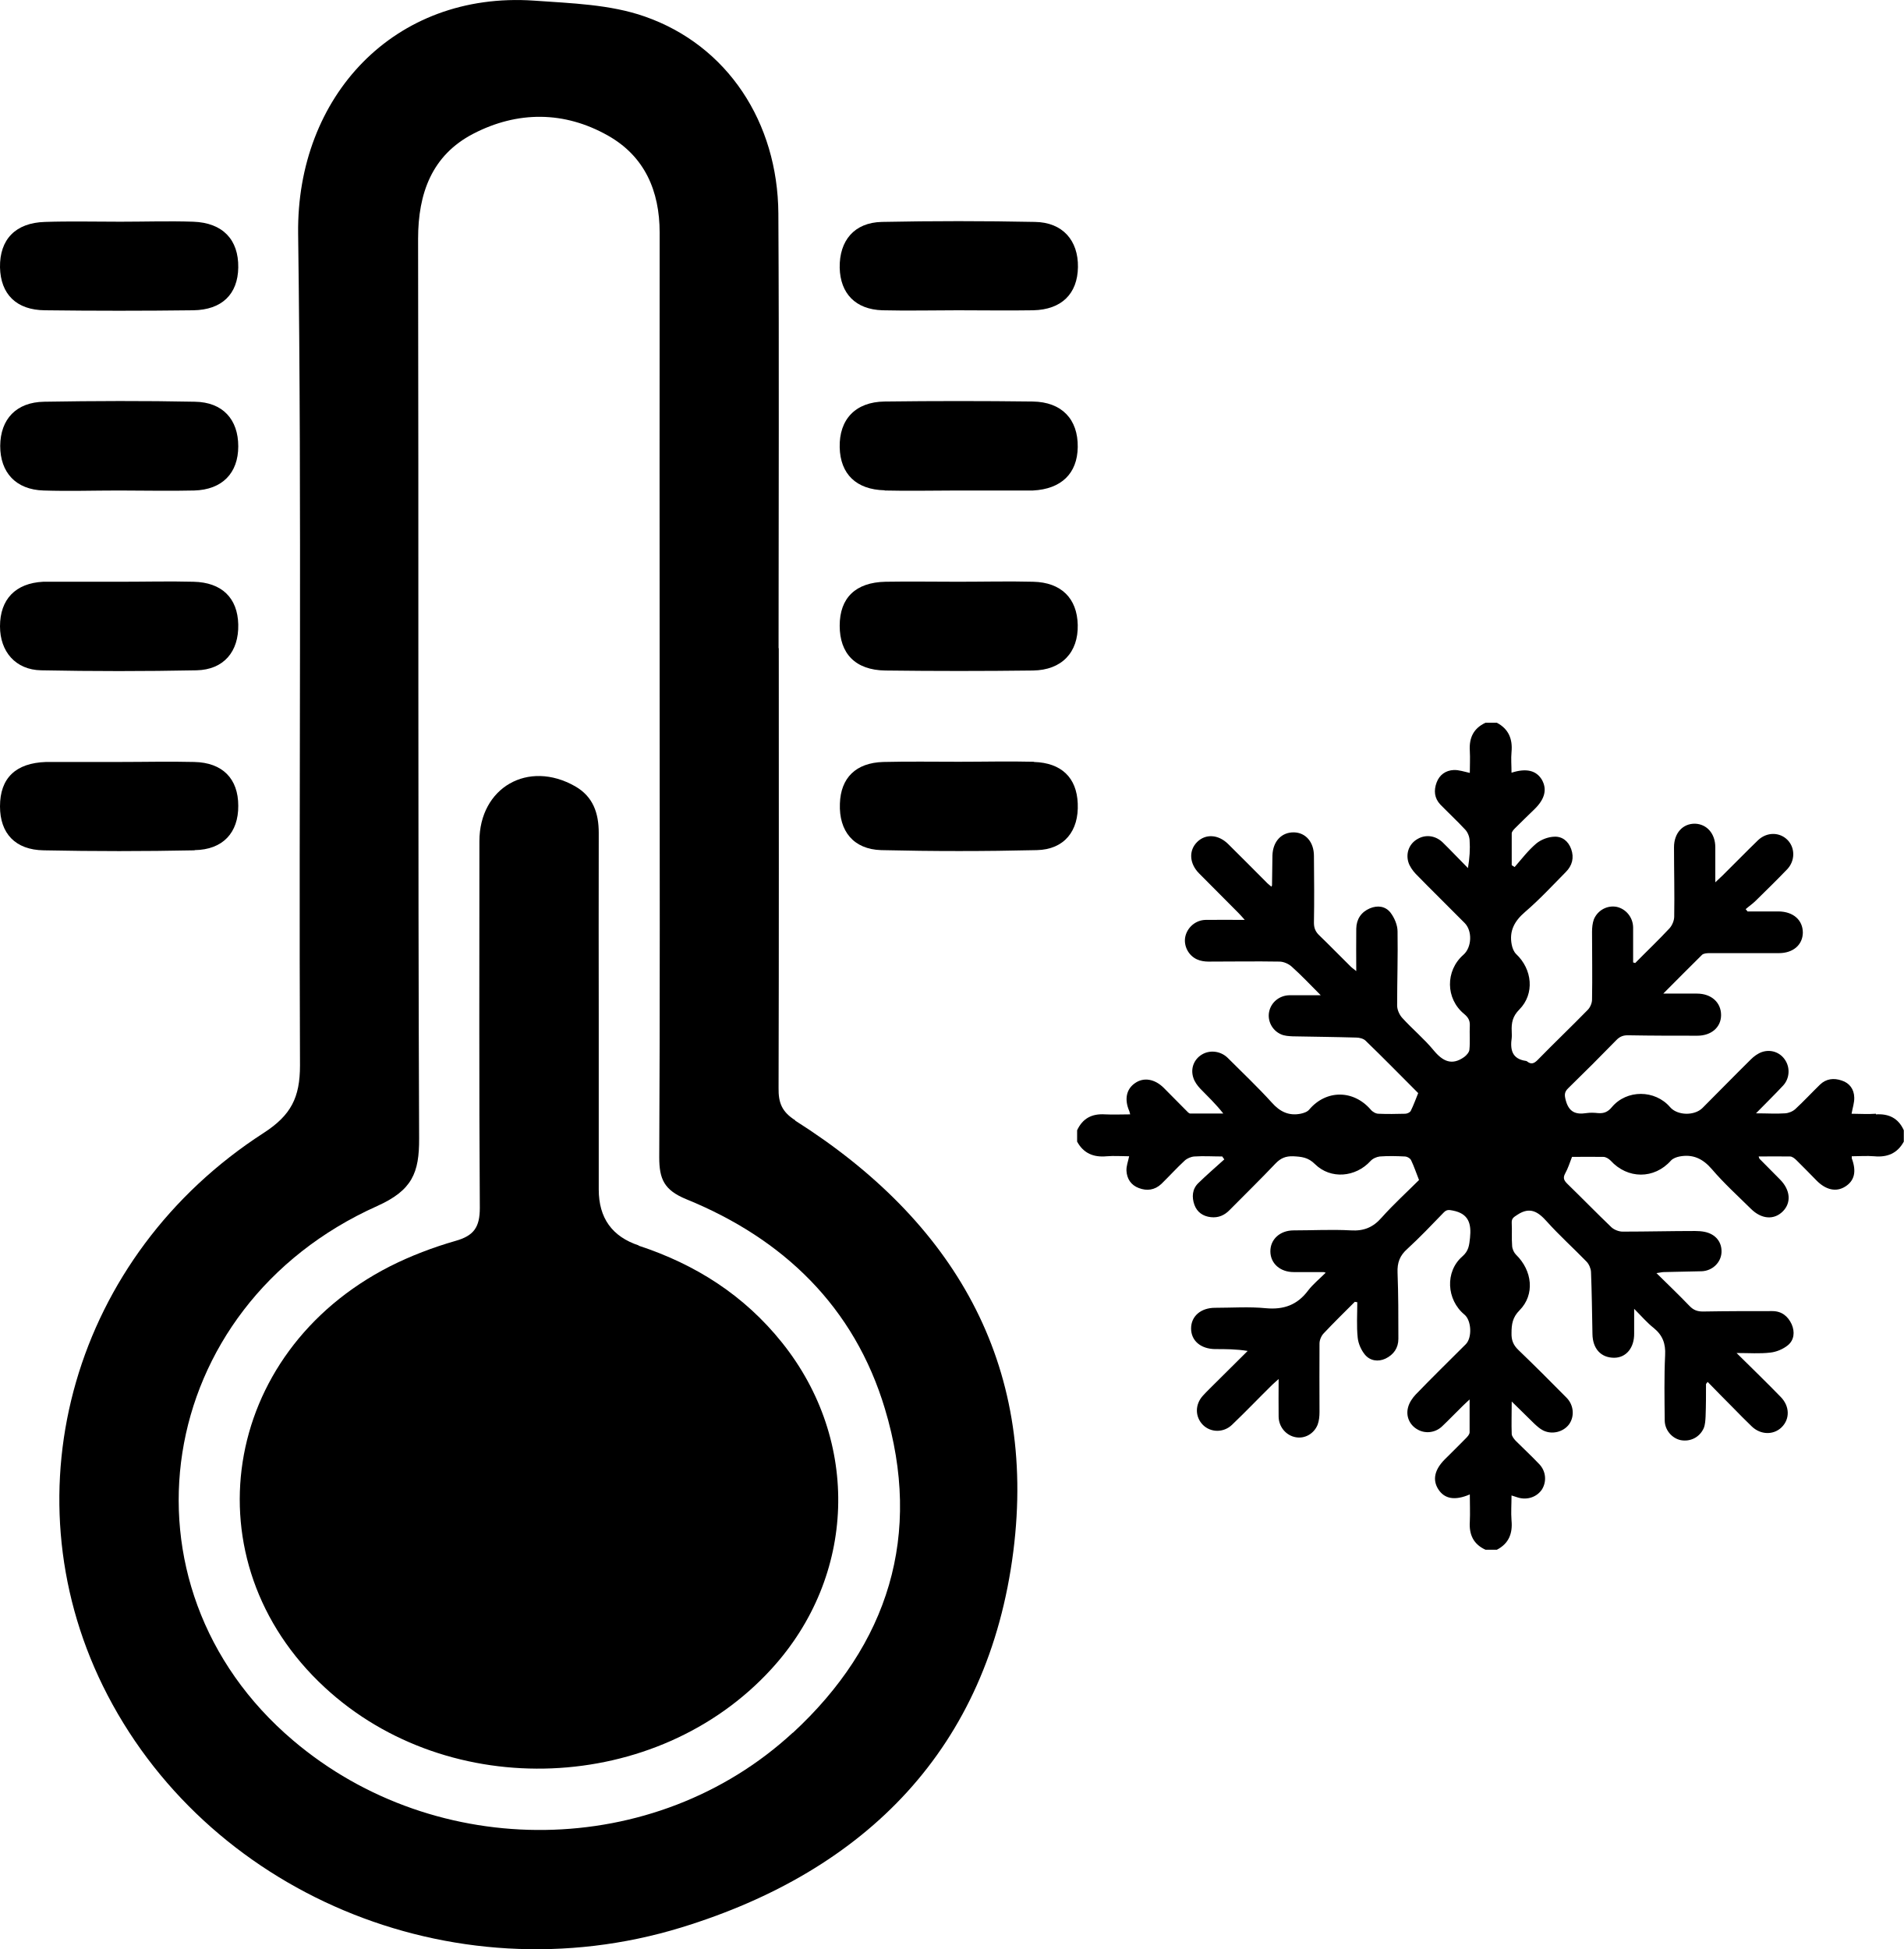
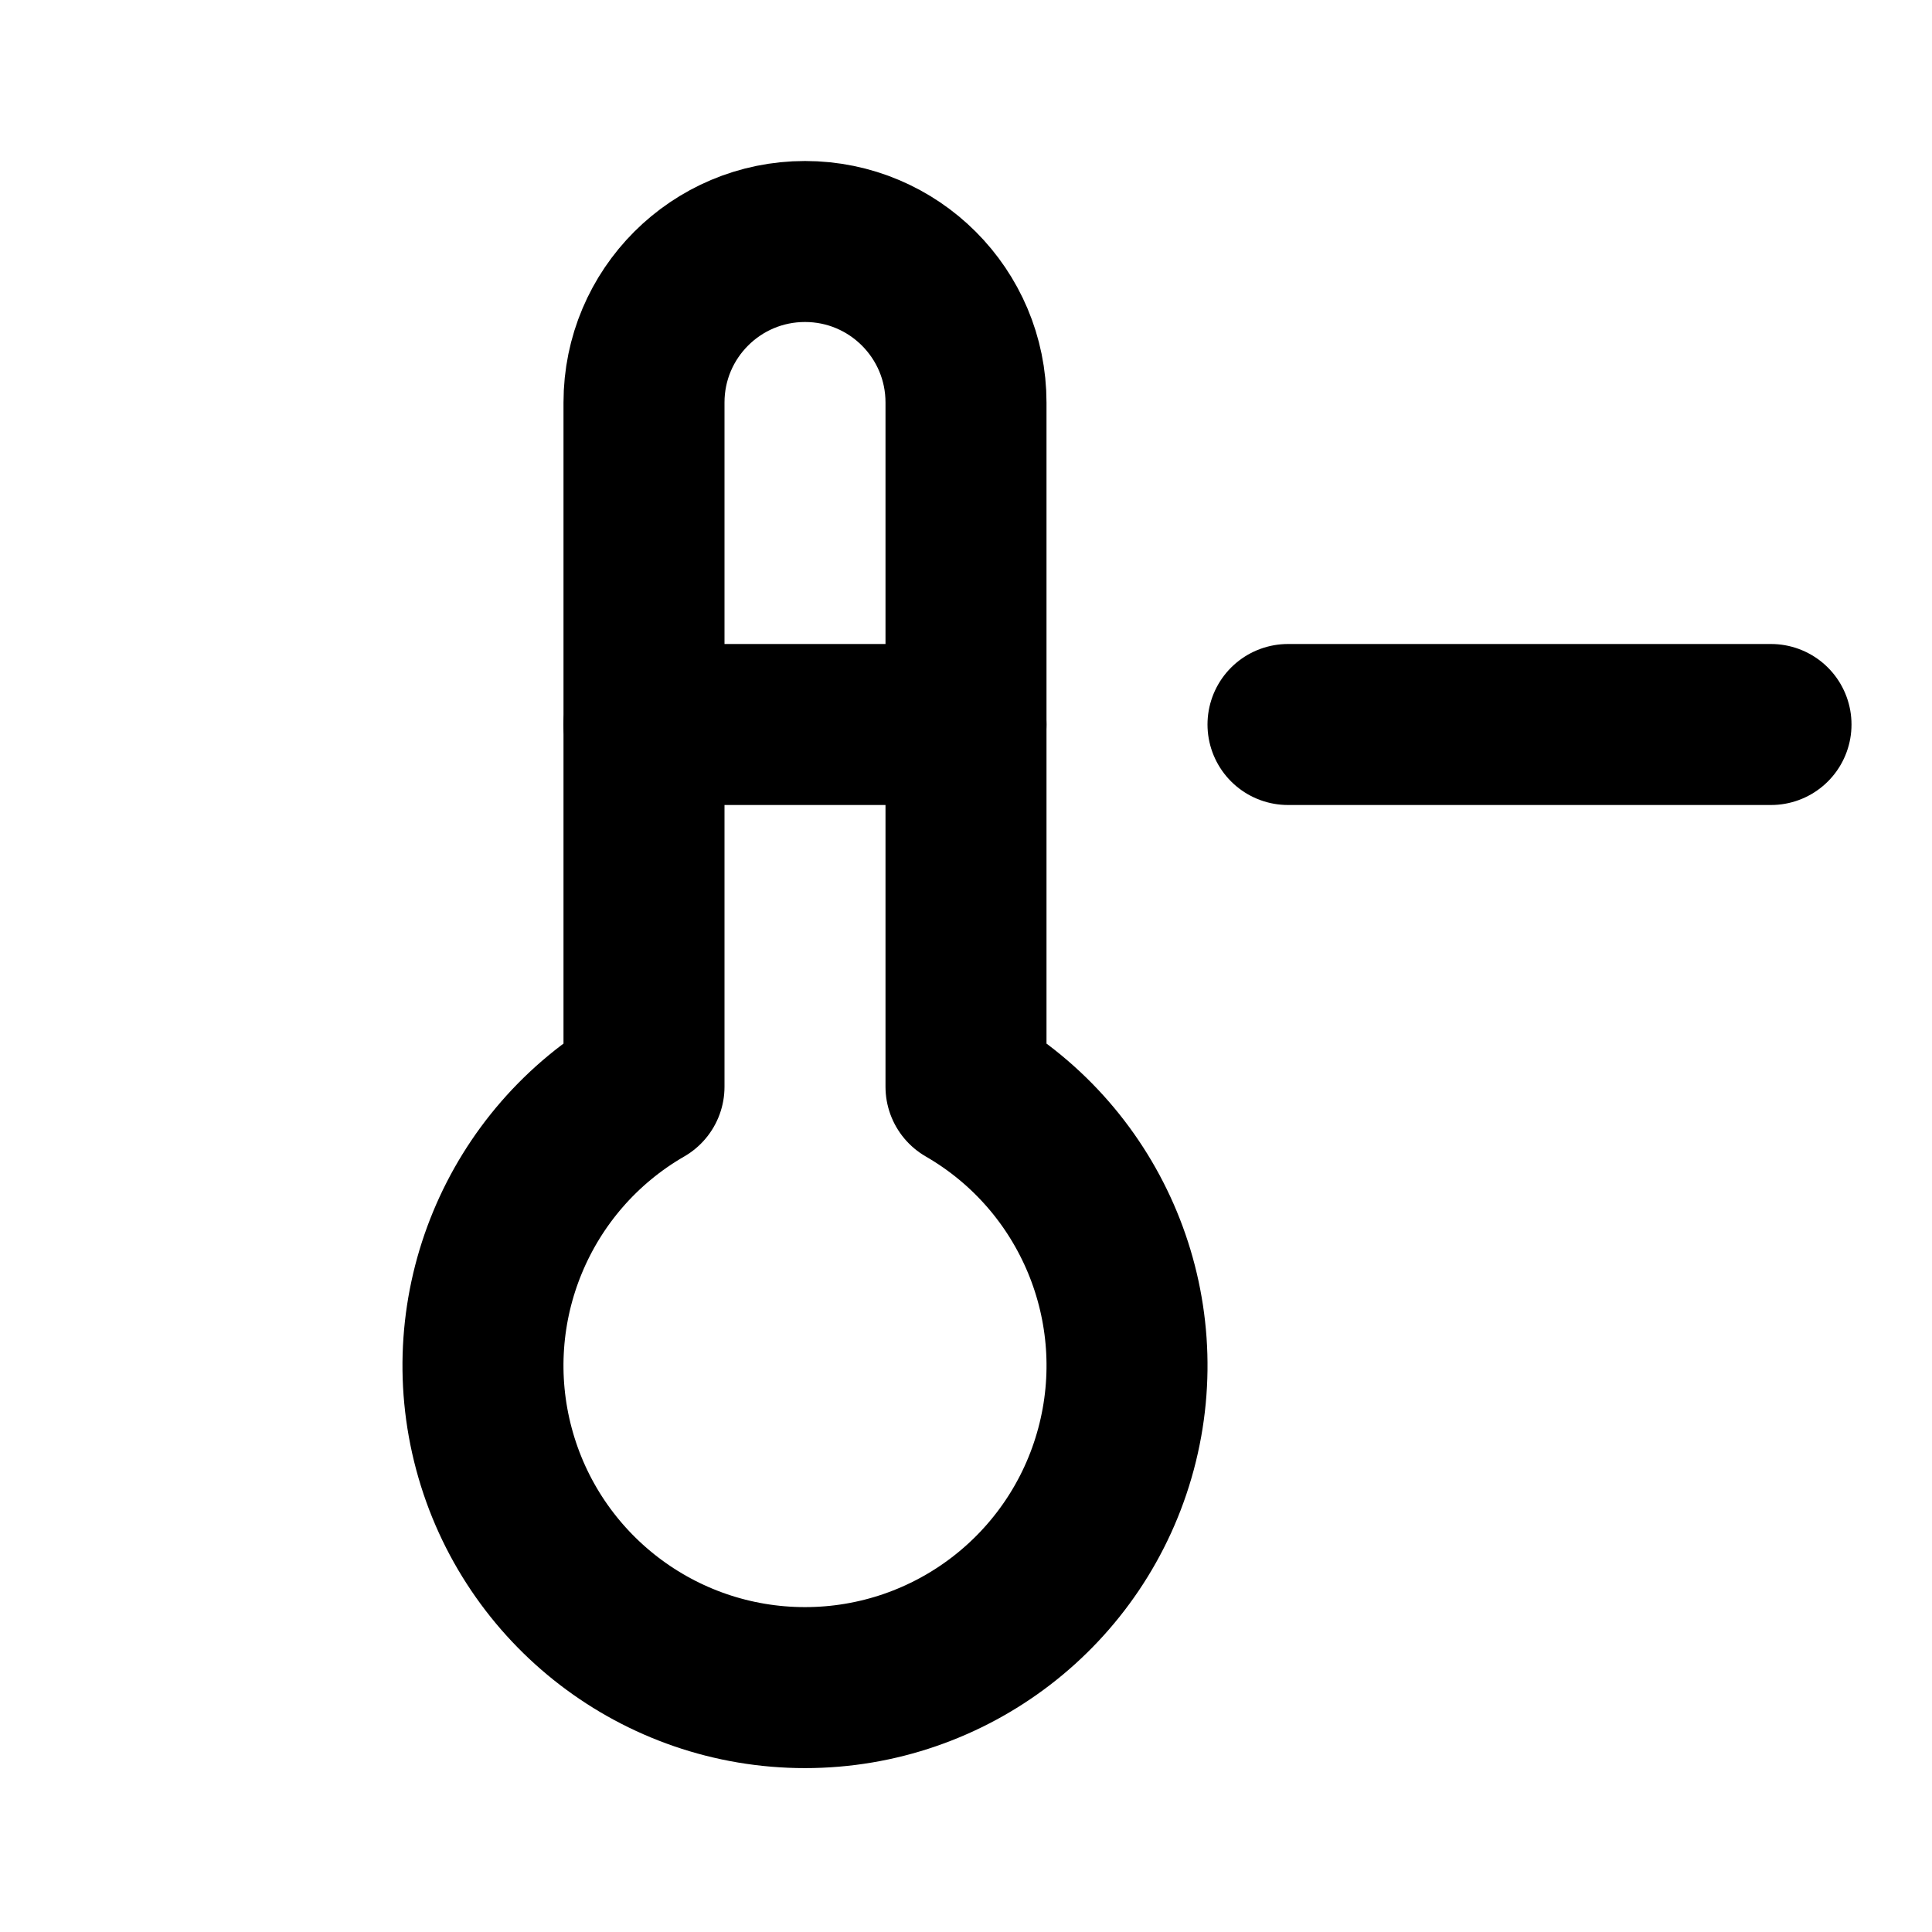
- <svg xmlns="http://www.w3.org/2000/svg" id="Calque_2" data-name="Calque 2" viewBox="0 0 92.21 94.41">
-   <defs>
-     <style>
-             .cls-1 {
- 
-             }
-         </style>
-   </defs>
-   <g id="Calque_1-2" data-name="Calque 1">
-     <g>
-       <path class="cls-1" d="m38.52,54.27c-.66-.42-.82-.86-.81-1.57.02-7.1.01-14.2.01-21.3h-.01c0-7.02.03-14.04-.01-21.06-.03-4.41-2.46-8.14-6.47-9.54-1.68-.59-3.56-.64-5.37-.77-6.77-.46-11.5,4.65-11.42,11.28.18,13.43.03,26.86.09,40.3,0,1.55-.43,2.41-1.76,3.27-9.19,5.93-12.44,17.29-7.79,26.78,4.9,9.98,16.87,15.12,28.01,11.71,8.98-2.75,14.88-8.72,16.09-18.22,1.16-9.13-2.91-16.02-10.57-20.87Zm-.12,29.66c-6.68,6.17-17.26,6.27-24.2.38-8.87-7.52-6.8-21.02,4.07-25.89,1.69-.76,2.04-1.6,2.03-3.28-.06-14.52-.02-29.05-.05-43.57,0-2.21.67-4.05,2.67-5.09,2.14-1.11,4.41-1.11,6.53.09,1.77,1,2.5,2.67,2.5,4.7-.01,7.51,0,15.01,0,22.52s.02,14.85-.02,22.27c0,1.06.24,1.59,1.31,2.03,4.71,1.92,8.14,5.22,9.62,10.15,1.84,6.11.17,11.42-4.46,15.7Z" />
-       <path class="cls-1" d="m2.11,23.76c1.22.04,2.43,0,3.65,0,1.22,0,2.44.03,3.65,0,1.35-.04,2.13-.84,2.13-2.14,0-1.3-.75-2.14-2.1-2.16-2.43-.05-4.87-.04-7.3,0-1.35.02-2.12.84-2.13,2.14,0,1.29.76,2.12,2.1,2.16Z" />
-       <path class="cls-1" d="m42.85,23.76c1.18.03,2.35,0,3.53,0,1.14,0,2.27,0,3.41,0,.08,0,.16,0,.24,0,1.37-.07,2.15-.82,2.17-2.1.02-1.35-.77-2.19-2.18-2.21-2.39-.03-4.79-.03-7.18,0-1.41.02-2.2.87-2.17,2.22.03,1.29.8,2.05,2.18,2.08Z" />
-       <path class="cls-1" d="m2,32.47c2.5.05,5.01.05,7.52,0,1.32-.03,2.05-.91,2.02-2.22-.03-1.29-.8-2.04-2.17-2.07-1.17-.03-2.34,0-3.52,0-1.17,0-2.34,0-3.52,0-.08,0-.16,0-.24,0C.75,28.25,0,29.03,0,30.34c0,1.22.75,2.11,2,2.13Z" />
-       <path class="cls-1" d="m50.05,28.18c-1.21-.03-2.42,0-3.64,0-1.17,0-2.34-.02-3.52,0-1.45.03-2.22.78-2.22,2.13,0,1.35.76,2.15,2.21,2.17,2.38.03,4.77.03,7.15,0,1.4-.02,2.2-.88,2.17-2.21-.03-1.29-.8-2.06-2.16-2.09Z" />
-       <path class="cls-1" d="m2.18,15.03c2.39.03,4.79.03,7.18,0,1.39-.02,2.16-.78,2.18-2.07.02-1.35-.75-2.17-2.18-2.22-1.18-.04-2.35,0-3.53,0h0c-1.22,0-2.44-.03-3.65.01C.75,10.79-.02,11.6,0,12.95c.03,1.3.79,2.07,2.18,2.08Z" />
-       <path class="cls-1" d="m50.13,10.75c-2.47-.05-4.95-.05-7.42,0-1.33.03-2.06.9-2.04,2.22.03,1.25.77,2.02,2.07,2.06,1.22.03,2.43,0,3.65,0,1.22,0,2.44.02,3.65,0,1.38-.03,2.15-.8,2.17-2.09.02-1.29-.74-2.17-2.08-2.19Z" />
-       <path class="cls-1" d="m50.08,36.9c-1.22-.03-2.43,0-3.65,0h0c-1.22,0-2.43-.02-3.65.01-1.33.04-2.06.77-2.1,2.02-.05,1.33.66,2.21,2,2.25,2.51.06,5.03.06,7.54,0,1.33-.03,2.04-.93,1.98-2.26-.05-1.25-.79-1.97-2.12-2.01Z" />
-       <path class="cls-1" d="m9.43,41.18c1.37-.02,2.12-.85,2.11-2.15,0-1.31-.76-2.09-2.13-2.12-1.22-.03-2.43,0-3.65,0-1.14,0-2.27,0-3.41,0-.04,0-.08,0-.12,0-1.47.05-2.23.78-2.23,2.15,0,1.31.74,2.11,2.12,2.13,2.43.05,4.87.05,7.3,0Z" />
-       <path class="cls-1" d="m30.94,60.33q-1.94-.64-1.94-2.71v-8.15c0-3.04-.01-6.08,0-9.12,0-.96-.27-1.76-1.14-2.26-2.28-1.3-4.64.06-4.64,2.66,0,5.92-.02,11.84.02,17.76,0,.94-.29,1.35-1.18,1.6-1.08.31-2.16.72-3.17,1.23-8.21,4.18-9.77,14.29-3.16,20.4,6.03,5.58,16.09,5.17,21.63-.89,4.12-4.5,4.33-11.05.52-15.81-1.83-2.29-4.18-3.79-6.95-4.7Z" />
-       <path class="cls-1" d="m90.86,53.95c-.4.03-.8,0-1.18,0,.05-.29.14-.54.13-.79-.01-.4-.23-.7-.61-.82-.38-.13-.75-.09-1.05.2-.4.39-.78.8-1.19,1.18-.13.12-.33.2-.5.21-.44.03-.87,0-1.41,0,.48-.49.91-.91,1.31-1.34.32-.34.35-.86.11-1.23-.23-.37-.68-.55-1.13-.4-.2.07-.39.21-.54.36-.79.78-1.56,1.57-2.34,2.35-.39.39-1.22.37-1.57-.04-.73-.85-2.1-.86-2.82,0-.19.23-.38.31-.66.29-.19-.02-.39-.03-.58,0-.52.08-.84-.06-.99-.61-.07-.26-.08-.41.12-.6.78-.76,1.56-1.54,2.32-2.32.18-.19.36-.25.61-.24,1.11.02,2.21.02,3.32.02.68,0,1.15-.41,1.15-1,0-.61-.47-1.04-1.17-1.04-.51,0-1.03,0-1.63,0,.67-.67,1.27-1.28,1.88-1.88.08-.07.24-.08.36-.08,1.12,0,2.24,0,3.36,0,.69,0,1.15-.4,1.16-.99,0-.61-.46-1.02-1.17-1.03-.5,0-1.01,0-1.51,0-.03-.04-.06-.08-.09-.11.16-.14.34-.26.49-.41.51-.5,1.02-1,1.52-1.52.39-.41.39-1.03.03-1.41-.38-.4-1.01-.41-1.44,0-.58.56-1.14,1.14-1.72,1.71-.09.09-.18.17-.35.33,0-.63,0-1.17,0-1.7,0-.66-.41-1.12-.98-1.14-.59-.01-1.02.45-1.02,1.14,0,1.12.03,2.24.01,3.36,0,.19-.1.43-.23.57-.54.58-1.11,1.12-1.66,1.68l-.1-.03c0-.57,0-1.13,0-1.7-.01-.49-.35-.89-.79-.99-.45-.09-.92.15-1.11.6-.07.19-.09.41-.09.61,0,1.09.02,2.19,0,3.28,0,.17-.09.38-.21.5-.8.82-1.63,1.61-2.43,2.43-.17.17-.31.22-.5.07-.02-.02-.05-.03-.07-.03-.68-.1-.76-.56-.68-1.12.01-.1,0-.21,0-.31-.02-.41.04-.73.37-1.06.75-.76.63-1.95-.16-2.69-.11-.11-.18-.29-.21-.45-.13-.66.13-1.14.64-1.58.7-.6,1.33-1.28,1.98-1.94.31-.31.41-.69.26-1.11-.14-.39-.44-.62-.82-.6-.3.01-.64.14-.87.33-.39.33-.71.75-1.05,1.14-.05-.03-.09-.06-.14-.09,0-.51,0-1.02,0-1.54,0-.08.09-.18.16-.25.31-.31.63-.62.95-.93.5-.49.61-.96.35-1.42-.27-.45-.75-.57-1.47-.34,0-.35-.03-.68,0-1,.06-.63-.14-1.12-.71-1.42h-.55c-.58.27-.8.73-.76,1.36.02.36,0,.72,0,1.07-.28-.06-.53-.15-.78-.14-.39.02-.69.23-.83.61-.14.38-.11.75.18,1.06.4.41.82.8,1.21,1.22.12.13.2.33.21.51.03.43,0,.87-.08,1.35-.41-.41-.8-.83-1.22-1.24-.35-.34-.83-.4-1.22-.17-.38.21-.58.65-.45,1.11.06.21.21.42.36.58.78.8,1.58,1.58,2.37,2.38.38.38.35,1.18-.06,1.54-.88.77-.87,2.13.04,2.87.19.16.28.31.27.56-.02.39.02.78-.02,1.17-.01.12-.14.27-.25.35-.6.43-1.04.21-1.48-.32-.46-.56-1.03-1.03-1.52-1.57-.14-.15-.25-.4-.25-.6,0-1.2.04-2.4.02-3.59,0-.31-.15-.66-.34-.91-.24-.31-.62-.37-1-.21-.42.18-.65.52-.66.98-.01.66,0,1.33,0,2.06-.12-.1-.2-.15-.27-.22-.51-.5-1.01-1.02-1.52-1.51-.18-.17-.26-.35-.26-.61.02-1.08.01-2.16,0-3.24,0-.67-.4-1.13-.97-1.14-.6-.01-1.02.44-1.04,1.12-.01.48-.01.96-.02,1.44,0,.01,0,.02-.03.07-.09-.08-.18-.14-.25-.22-.62-.62-1.23-1.24-1.85-1.85-.47-.46-1.08-.5-1.49-.1-.42.41-.39,1.04.08,1.52.63.64,1.27,1.27,1.9,1.91.09.09.17.18.32.35-.69,0-1.3-.01-1.9,0-.48.01-.88.36-.98.81-.09.42.13.9.56,1.1.17.08.38.11.56.11,1.15,0,2.29-.02,3.44,0,.2,0,.45.11.6.25.46.41.89.87,1.4,1.38-.58,0-1.05,0-1.52,0-.49.01-.89.35-.98.8-.09.43.14.9.57,1.09.17.08.38.09.57.1,1.03.02,2.06.03,3.08.06.15,0,.35.05.45.15.86.83,1.7,1.69,2.55,2.54-.12.29-.22.58-.36.86-.04.08-.18.14-.27.14-.43.01-.86.02-1.29,0-.13,0-.29-.09-.38-.2-.84-.97-2.16-.97-2.98,0-.09.11-.27.17-.42.2-.57.11-1-.1-1.39-.54-.68-.75-1.42-1.45-2.14-2.17-.35-.34-.88-.39-1.26-.15-.37.23-.55.67-.4,1.12.06.19.19.37.33.52.37.38.76.75,1.12,1.21-.53,0-1.07,0-1.6,0-.08,0-.16-.12-.24-.19-.35-.35-.69-.7-1.04-1.05-.44-.44-.98-.53-1.4-.23-.42.29-.52.79-.27,1.36.01.03.02.07.04.15-.42,0-.82.02-1.22,0-.63-.04-1.08.19-1.35.77v.55c.31.57.8.77,1.43.71.36-.03.73,0,1.09,0-.05.25-.14.47-.13.7.02.39.22.7.6.84.39.15.77.1,1.09-.2.38-.37.74-.77,1.13-1.13.12-.11.31-.19.47-.2.45-.03.9,0,1.35,0,.03.05.06.09.1.14-.42.38-.85.75-1.26,1.15-.3.29-.32.68-.19,1.05.13.36.42.56.8.6.36.04.66-.09.91-.35.74-.75,1.5-1.49,2.22-2.25.25-.26.49-.36.85-.35.41.02.73.05,1.06.38.76.75,1.97.64,2.69-.15.11-.12.29-.2.45-.22.4-.03.81-.02,1.21,0,.11,0,.27.09.31.19.14.29.24.6.38.95-.59.59-1.23,1.17-1.81,1.82-.41.47-.86.66-1.49.62-.92-.05-1.85,0-2.77,0-.67,0-1.14.44-1.13,1.03.01.58.48.99,1.13.99.48,0,.96,0,1.44,0,.01,0,.03,0,.11.03-.3.3-.61.55-.85.86-.52.7-1.18.94-2.05.86-.81-.08-1.64-.02-2.46-.02-.69,0-1.16.41-1.16,1,0,.59.46.99,1.16,1,.51,0,1.03,0,1.58.09-.51.51-1.03,1.02-1.54,1.53-.21.21-.43.42-.63.64-.39.43-.38,1.02,0,1.41.38.38,1,.39,1.41,0,.66-.63,1.29-1.29,1.94-1.93.08-.08.17-.15.32-.29,0,.67-.01,1.25,0,1.83.01.5.37.91.83.99.43.08.88-.16,1.06-.61.07-.19.09-.41.09-.61,0-1.11-.01-2.21,0-3.32,0-.17.09-.38.21-.5.49-.52,1-1.02,1.5-1.52l.12.02c0,.58-.04,1.15.02,1.72.03.29.17.6.35.82.25.3.64.36,1,.19.39-.19.62-.51.62-.96,0-1.07,0-2.14-.04-3.2-.02-.49.11-.83.47-1.15.61-.56,1.19-1.17,1.77-1.77.14-.14.24-.13.44-.09.77.15.9.64.83,1.32-.04.36-.06.63-.37.9-.85.74-.77,2.1.1,2.82.34.28.38,1.11.07,1.43-.81.81-1.63,1.61-2.43,2.44-.16.17-.31.39-.37.62-.12.44.08.86.45,1.07.37.22.86.17,1.19-.14.34-.32.66-.66,1-.99.09-.09.18-.17.34-.32,0,.59,0,1.09,0,1.59,0,.1-.1.21-.18.29-.34.35-.68.68-1.02,1.02-.5.5-.61,1-.31,1.46.3.46.8.55,1.52.24,0,.46.02.89,0,1.32-.04.62.17,1.09.76,1.36h.55c.58-.3.77-.79.71-1.42-.03-.39,0-.78,0-1.21.12.04.21.07.31.1.46.14.93-.03,1.17-.4.23-.38.19-.88-.14-1.22-.37-.39-.76-.75-1.14-1.13-.08-.09-.18-.21-.19-.32-.02-.49,0-.98,0-1.58.42.41.75.74,1.09,1.07.13.12.27.25.43.33.44.22.99.07,1.26-.3.27-.38.23-.93-.13-1.29-.77-.78-1.54-1.55-2.33-2.31-.25-.24-.34-.48-.33-.82,0-.42.05-.76.39-1.1.75-.76.62-1.92-.17-2.69-.1-.1-.18-.27-.19-.42-.03-.38,0-.76-.02-1.13-.01-.23.12-.28.28-.39.61-.4,1-.14,1.42.33.61.68,1.29,1.29,1.92,1.94.12.12.21.33.22.5.04,1,.05,2,.07,3.01.01.71.41,1.15,1.05,1.15.58,0,.98-.48.97-1.18,0-.36,0-.73,0-1.19.35.35.62.67.95.93.43.35.58.76.55,1.31-.05,1.05-.03,2.11-.02,3.16,0,.47.35.87.77.96.46.09.92-.13,1.12-.58.07-.17.08-.38.09-.57.02-.52.02-1.04.02-1.56,0-.02.03-.04.08-.11.41.42.82.84,1.23,1.25.3.31.6.61.91.91.43.41,1.05.42,1.44.04.41-.4.4-1.02-.04-1.47-.67-.69-1.36-1.36-2.14-2.13.62,0,1.13.04,1.63-.02.3-.03.63-.17.86-.36.3-.25.34-.64.18-1.01-.18-.39-.48-.64-.94-.64-1.12,0-2.24,0-3.36.02-.27,0-.46-.07-.65-.27-.5-.52-1.03-1.03-1.6-1.59.17-.02.26-.05.35-.05.61-.02,1.22-.02,1.84-.04.52-.02.93-.42.96-.9.03-.51-.28-.9-.82-1.01-.15-.03-.31-.04-.46-.04-1.17,0-2.34.03-3.51.03-.18,0-.41-.09-.54-.21-.72-.69-1.42-1.41-2.14-2.11-.16-.16-.22-.28-.1-.5.14-.25.22-.52.33-.8.51,0,1.02-.01,1.52,0,.12,0,.26.09.35.18.82.9,2.11.91,2.92,0,.1-.11.27-.17.42-.2.64-.12,1.12.1,1.56.61.58.68,1.25,1.29,1.89,1.92.51.51,1.12.56,1.55.13.42-.42.37-1.04-.14-1.55-.33-.33-.66-.67-.99-1-.01-.02-.02-.04-.04-.11.52,0,1.02-.01,1.52,0,.11,0,.23.1.32.19.33.32.64.65.96.97.46.47.96.57,1.39.3.45-.28.56-.73.32-1.37,0-.02,0-.05,0-.1.36,0,.73-.03,1.09,0,.63.06,1.12-.14,1.43-.71v-.55c-.26-.58-.72-.81-1.35-.77Z" />
-     </g>
-   </g>
+ <svg xmlns="http://www.w3.org/2000/svg" width="24" height="24" viewBox="0 0 24 24" fill="none" stroke="currentColor" stroke-width="2" stroke-linecap="round" stroke-linejoin="round" class="icon icon-tabler icons-tabler-outline icon-tabler-temperature-minus">
+   <path stroke="none" d="M0 0h24v24H0z" fill="none" />
+   <path d="M8 13.5a4 4 0 1 0 4 0v-8.5a2 2 0 0 0 -4 0v8.5" />
+   <path d="M8 9l4 0" />
+   <path d="M16 9l6 0" />
</svg>
